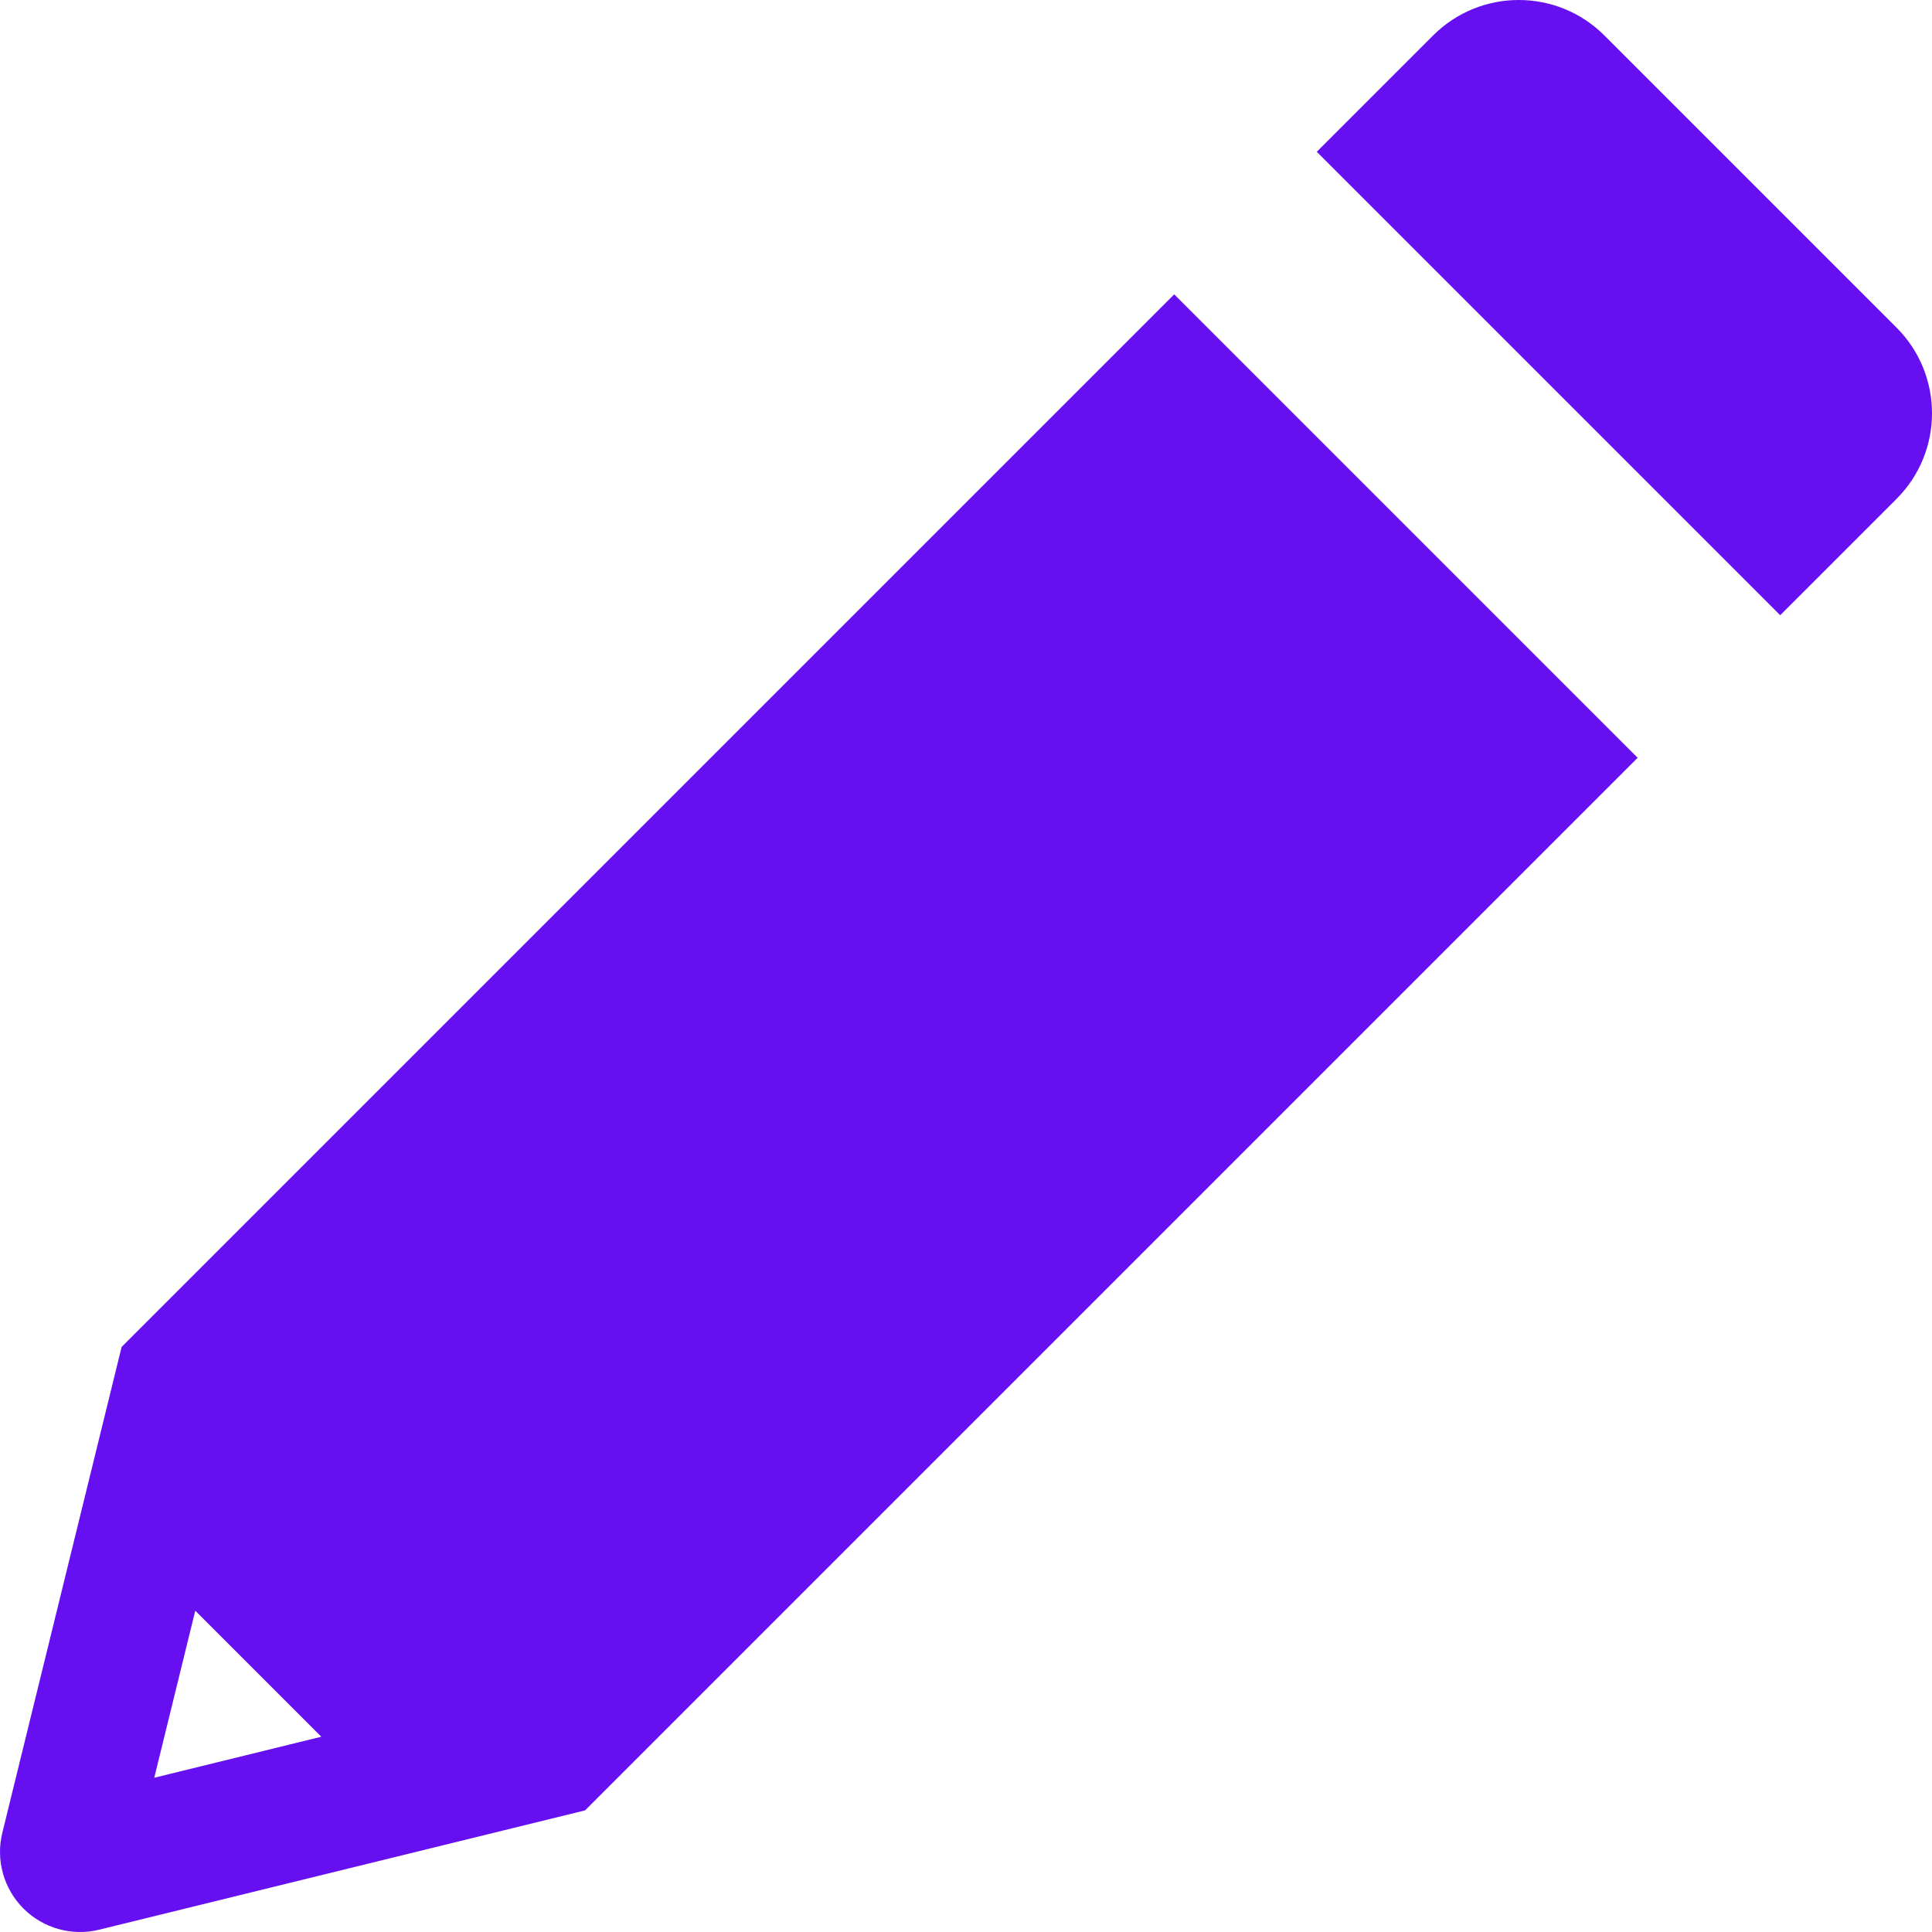
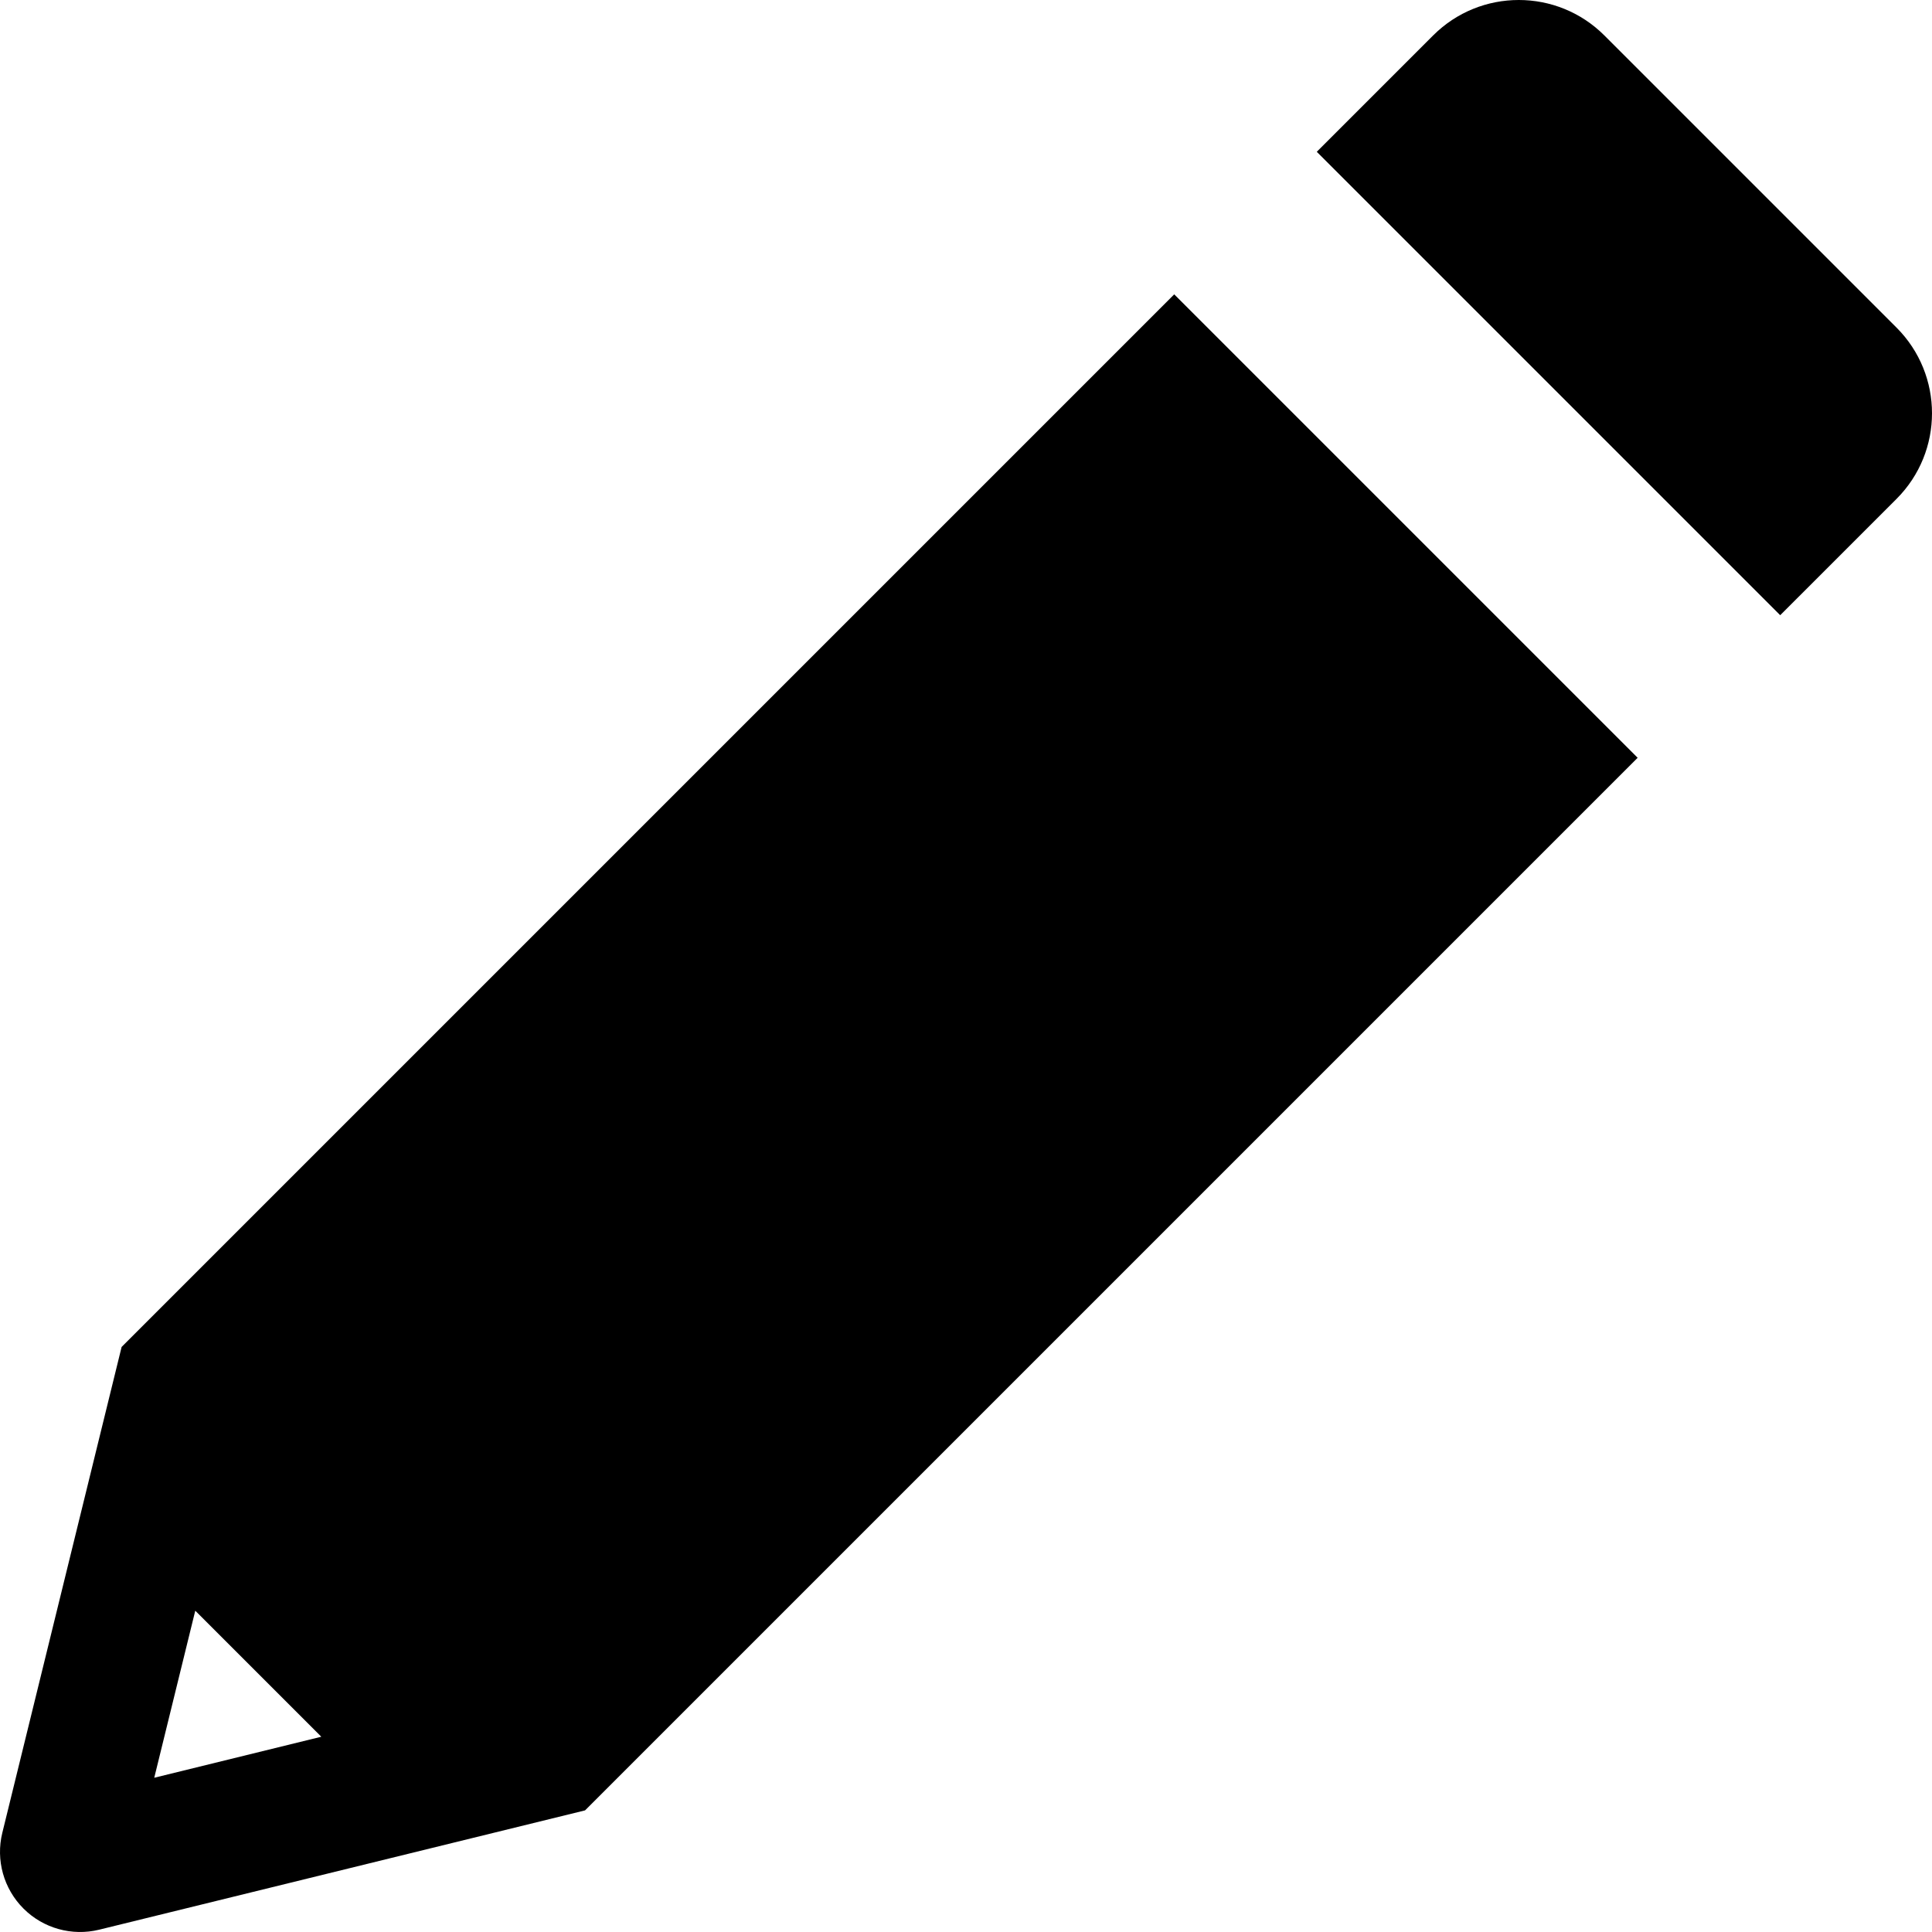
- <svg version="1.1" width="512" height="512" x="0" y="0" viewBox="0 0 512 512" style="enable-background:new 0 0 512 512" xml:space="preserve" class="">
-   <g>
-     <path d="M311.18,78.008L32.23,356.958L0.613,485.716c-1.771,7.209,0.355,14.818,5.604,20.067    c5.266,5.266,12.88,7.368,20.067,5.604l128.759-31.617l278.95-278.95L311.18,78.008z M40.877,471.123l10.871-44.271l33.4,33.4    L40.877,471.123z" fill="#6610f2" data-original="#000000" style="" class="" />
-     <path d="M502.598,86.818L425.182,9.402c-12.536-12.536-32.86-12.536-45.396,0l-30.825,30.825l122.812,122.812l30.825-30.825    C515.134,119.679,515.134,99.354,502.598,86.818z" fill="#6610f2" data-original="#000000" style="" class="" />
-   </g>
+ <svg width="512" height="512" viewBox="0 0 512 512">
+   <path d="M311.18,78.008L32.23,356.958L0.613,485.716c-1.771,7.209,0.355,14.818,5.604,20.067    c5.266,5.266,12.88,7.368,20.067,5.604l128.759-31.617l278.95-278.95L311.18,78.008z M40.877,471.123l10.871-44.271l33.4,33.4    L40.877,471.123z" data-original="#000000" style="" class="" />
+   <path d="M502.598,86.818L425.182,9.402c-12.536-12.536-32.86-12.536-45.396,0l-30.825,30.825l122.812,122.812l30.825-30.825    C515.134,119.679,515.134,99.354,502.598,86.818z" data-original="#000000" style="" class="" />
</svg>
